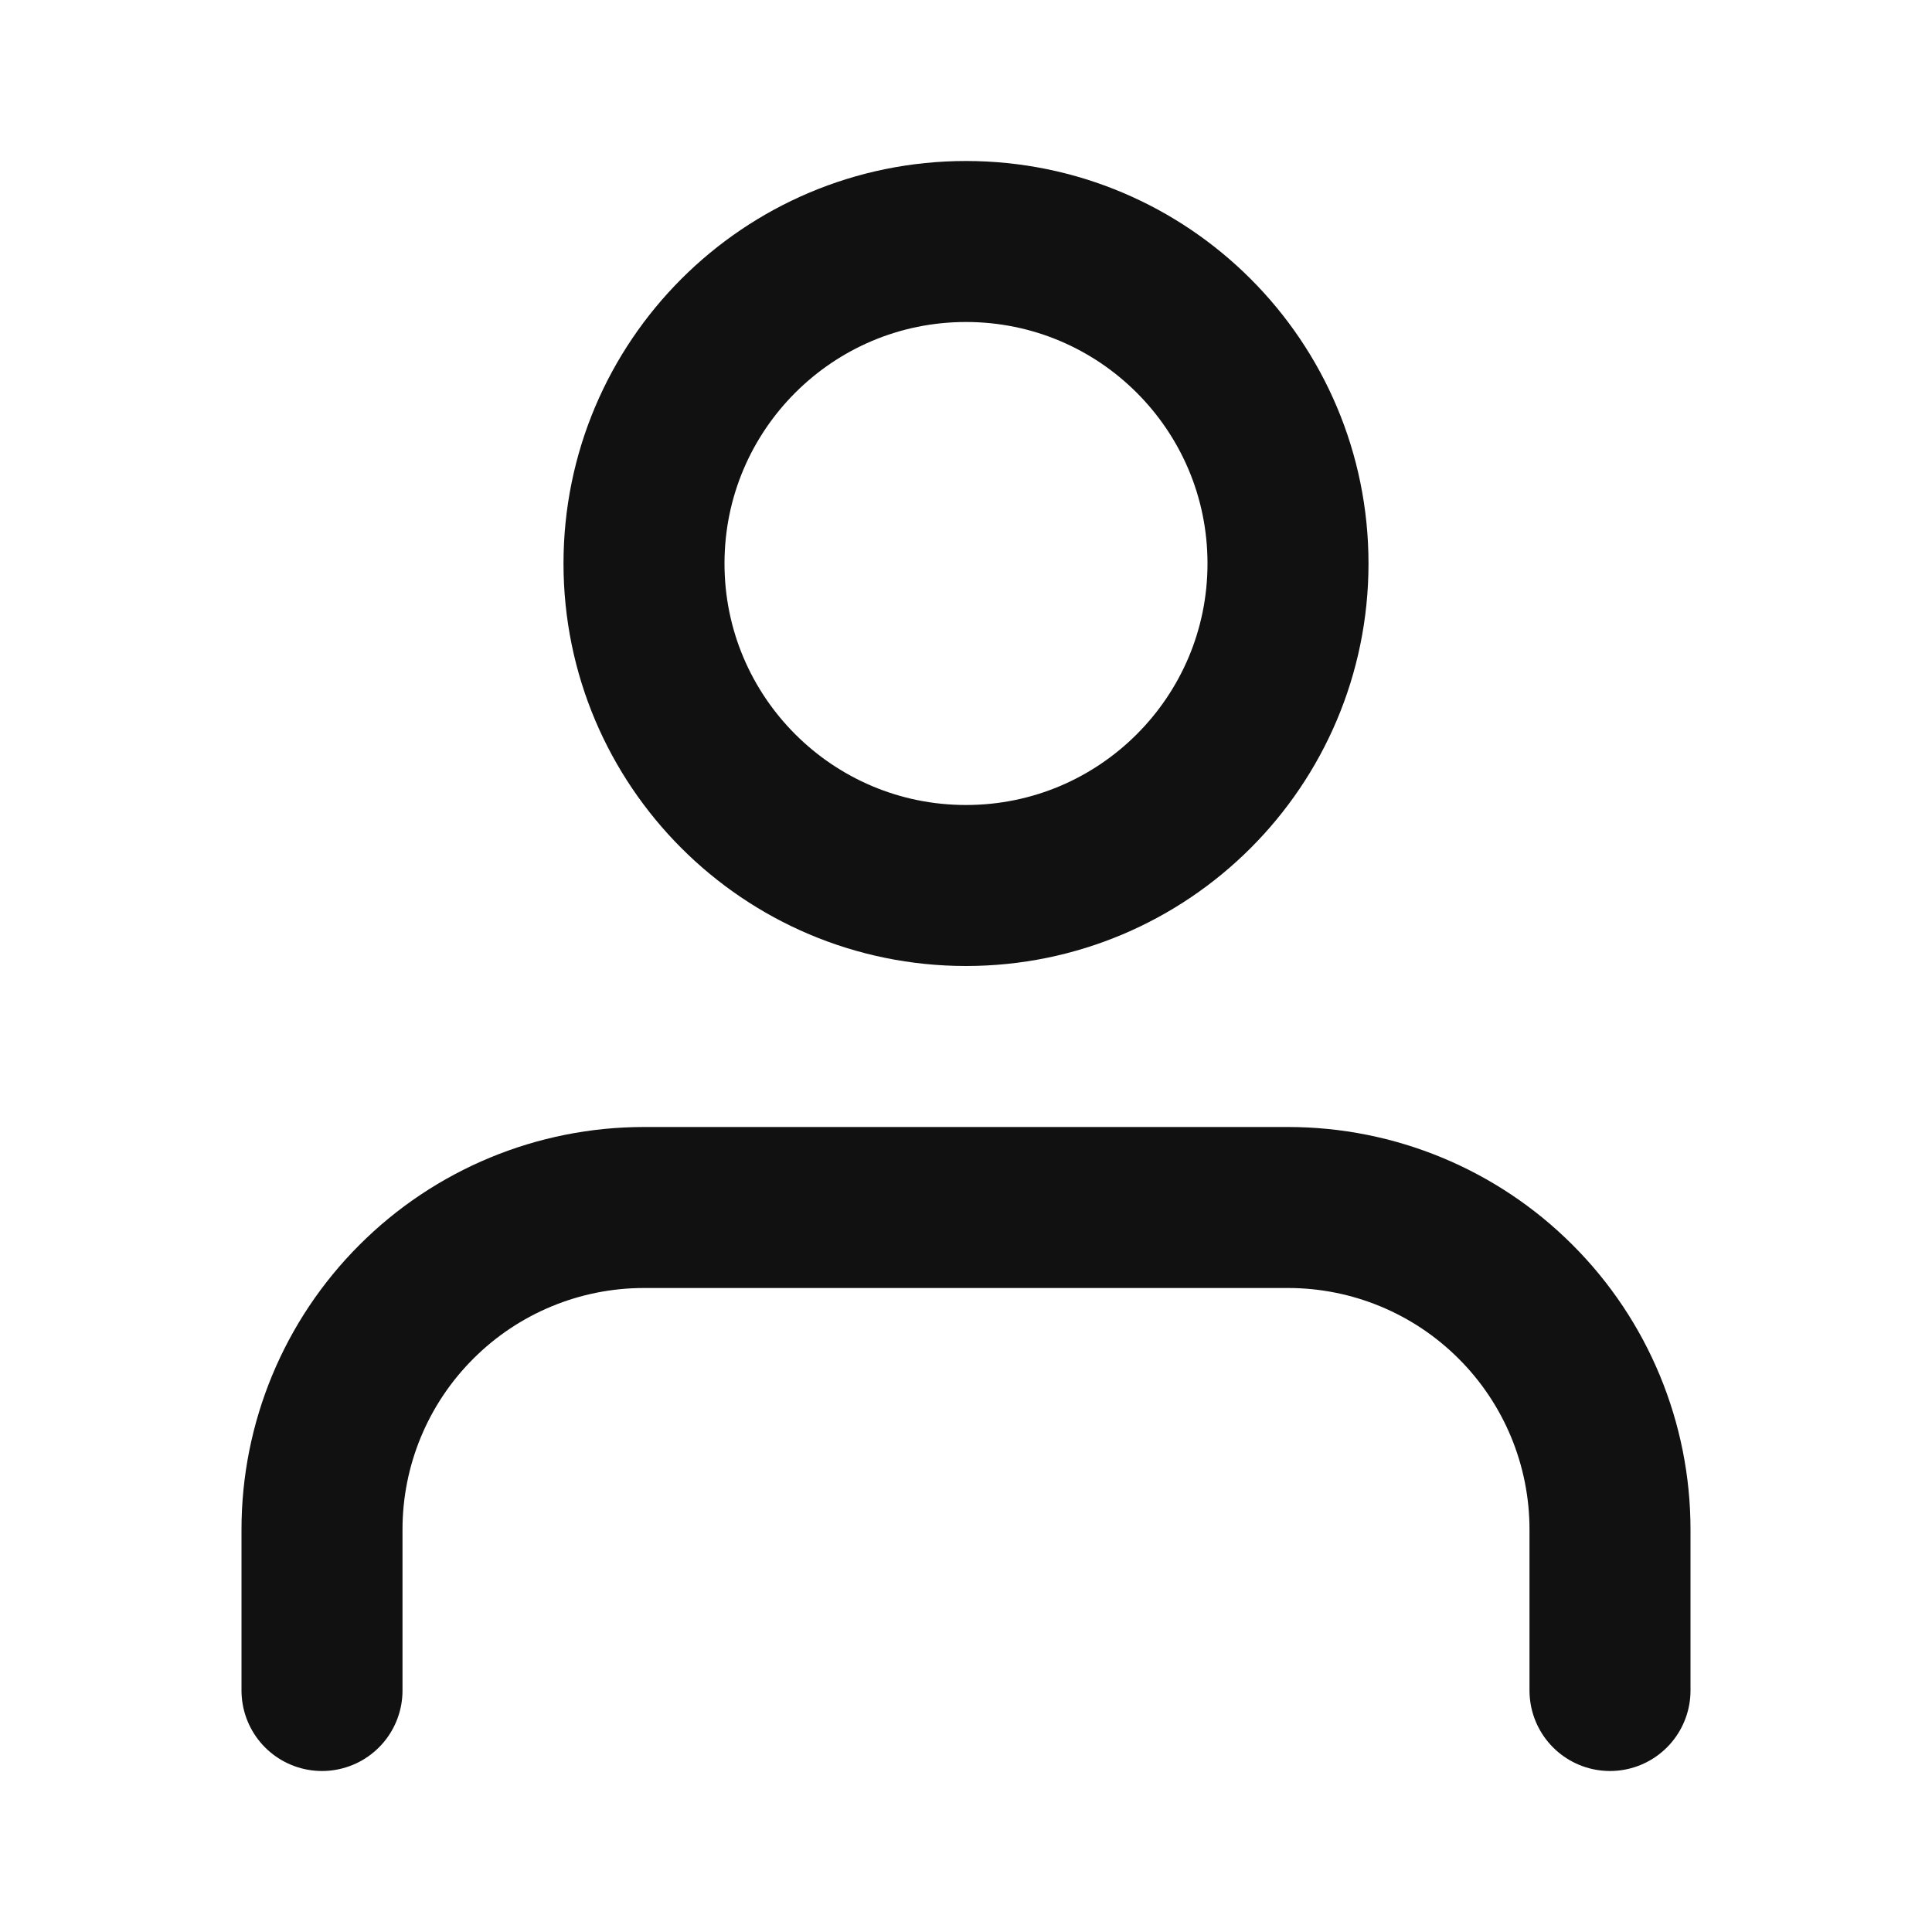
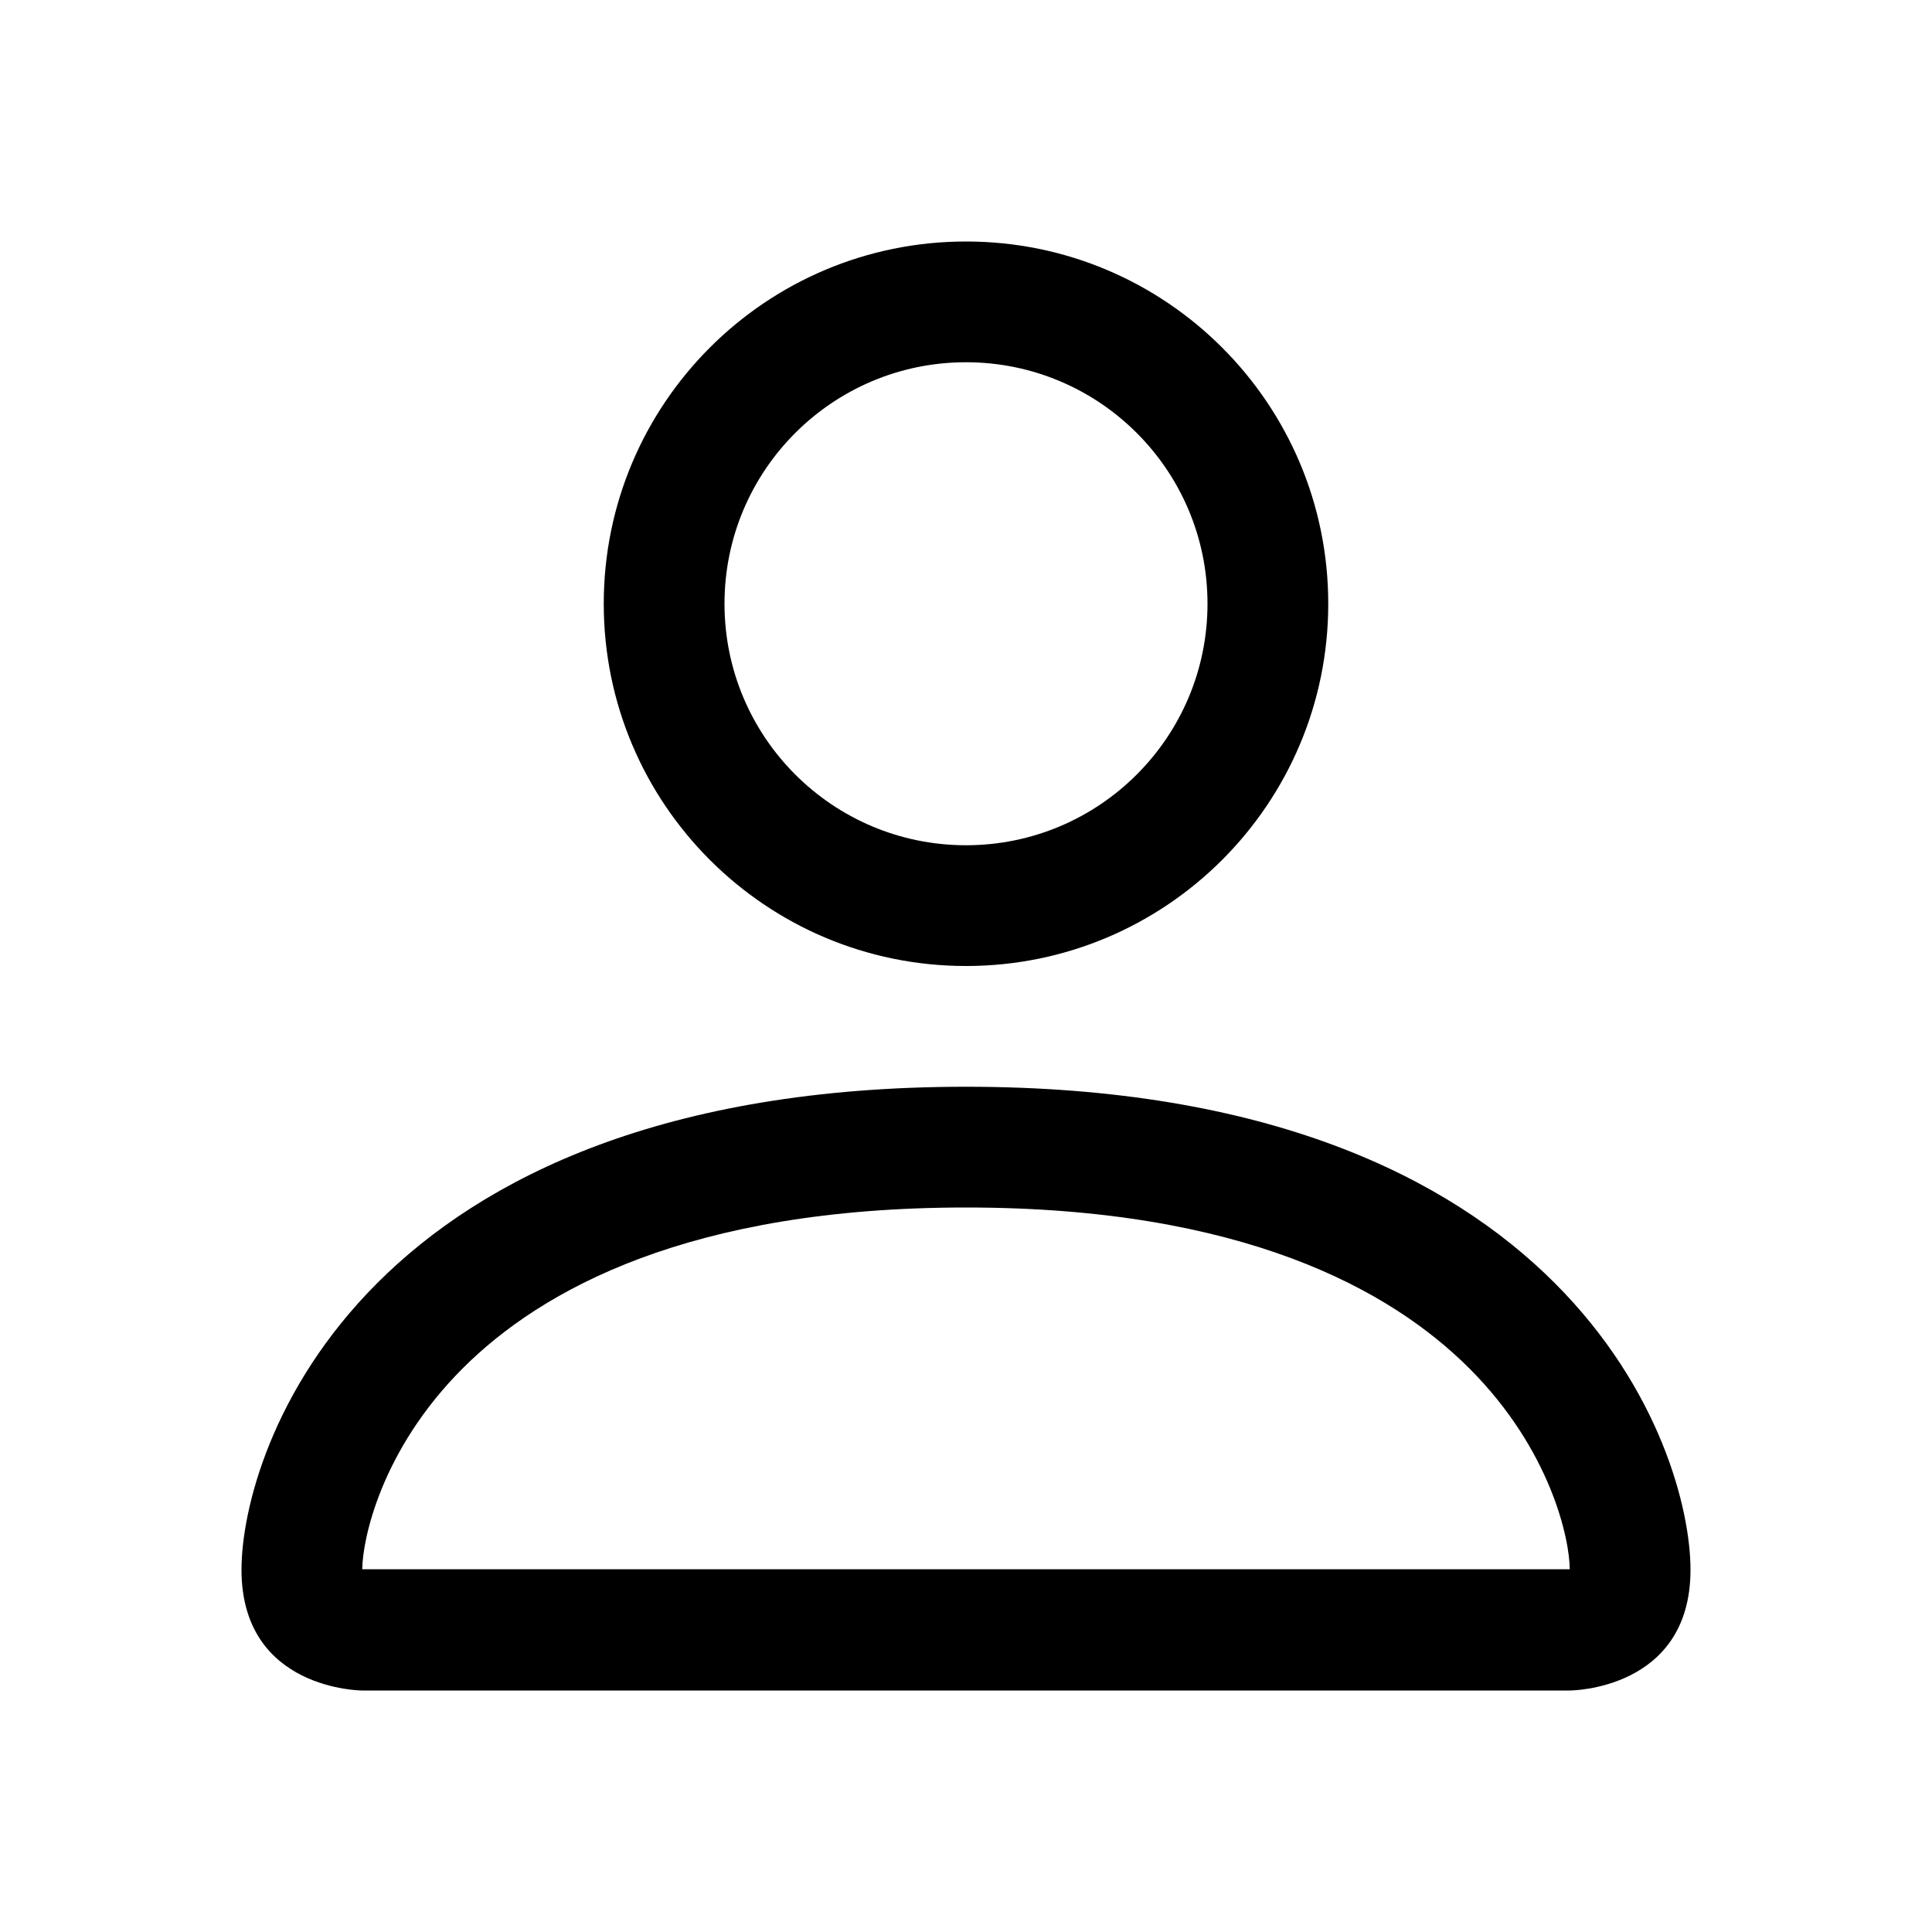
- <svg xmlns="http://www.w3.org/2000/svg" width="24" height="24" viewBox="0 0 24 24" fill="none">
-   <path d="M20 21V19C20 17.939 19.579 16.922 18.828 16.172C18.078 15.421 17.061 15 16 15H8C6.939 15 5.922 15.421 5.172 16.172C4.421 16.922 4 17.939 4 19V21" stroke="#111111" stroke-width="2" stroke-linecap="round" stroke-linejoin="round" />
-   <path d="M12 11C14.209 11 16 9.209 16 7C16 4.791 14.209 3 12 3C9.791 3 8 4.791 8 7C8 9.209 9.791 11 12 11Z" stroke="#111111" stroke-width="2" stroke-linecap="round" stroke-linejoin="round" />
+ <svg xmlns="http://www.w3.org/2000/svg" width="16" height="16" fill="currentColor" class="bi bi-person" viewBox="0 0 16 16">
+   <path d="M8 8a3 3 0 1 0 0-6 3 3 0 0 0 0 6Zm2-3a2 2 0 1 1-4 0 2 2 0 0 1 4 0Zm4 8c0 1-1 1-1 1H3s-1 0-1-1 1-4 6-4 6 3 6 4Zm-1-.004c-.001-.246-.154-.986-.832-1.664C11.516 10.68 10.289 10 8 10c-2.29 0-3.516.68-4.168 1.332-.678.678-.83 1.418-.832 1.664h10Z" />
</svg>
